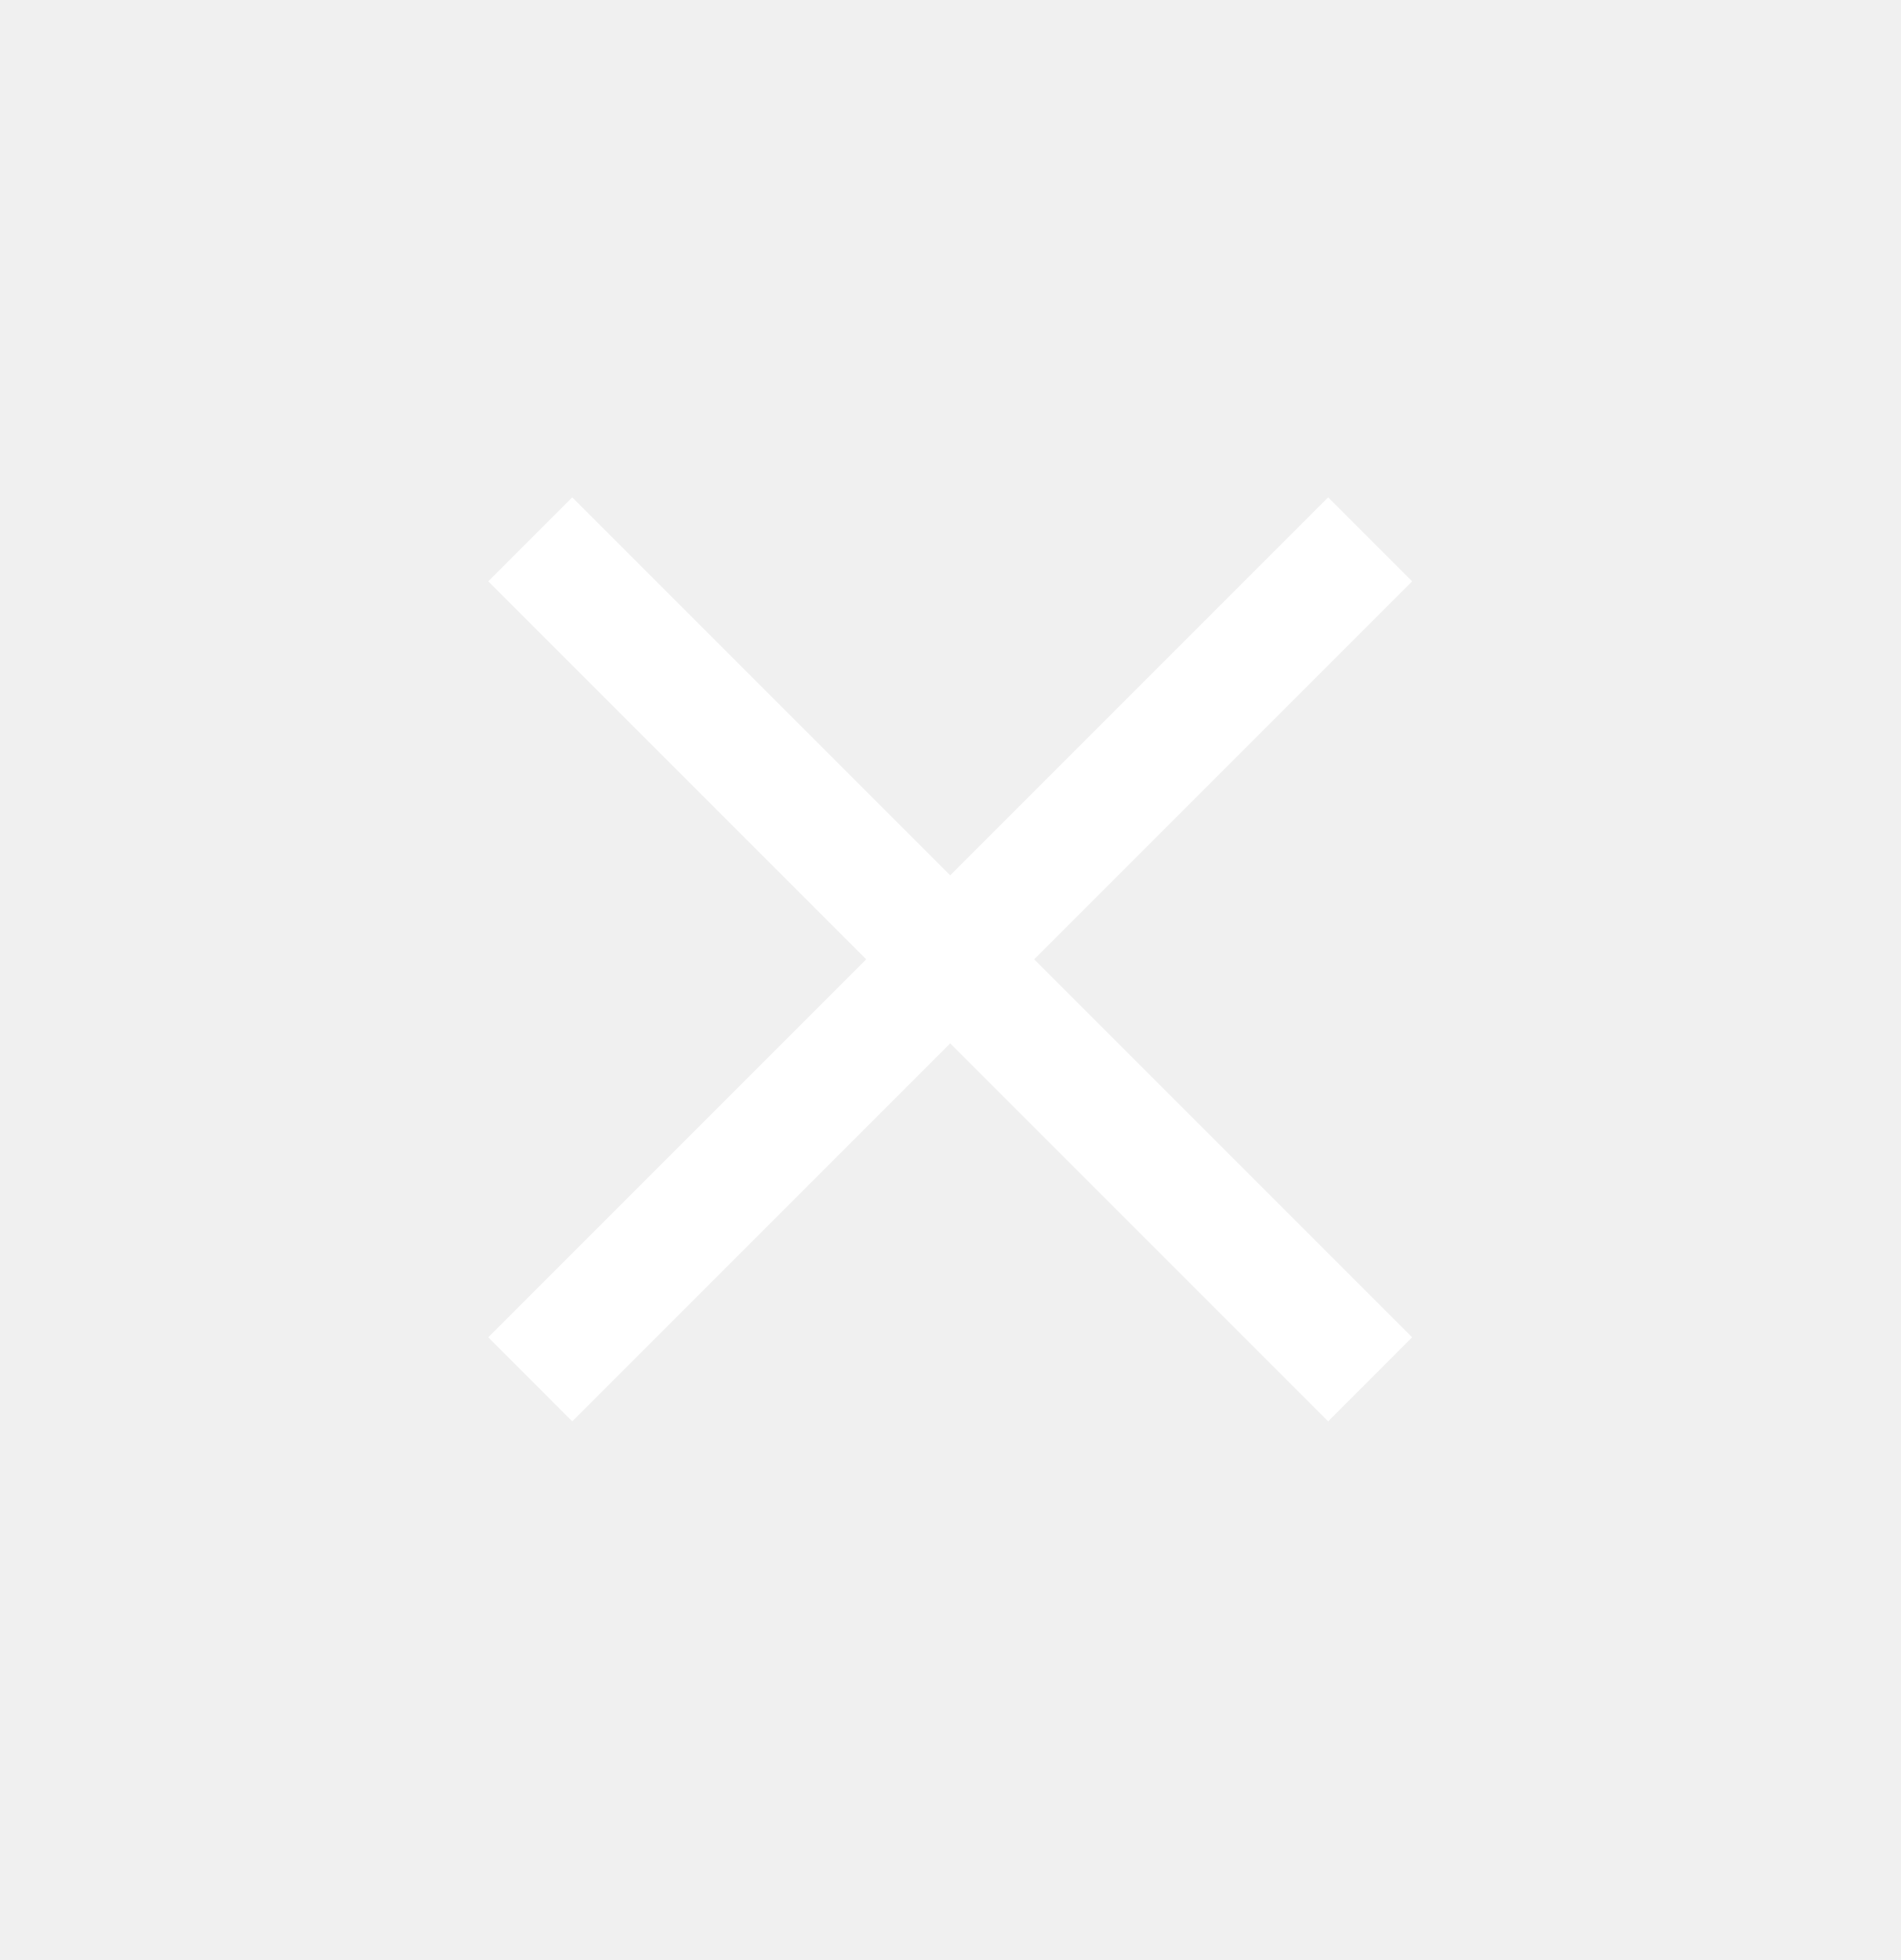
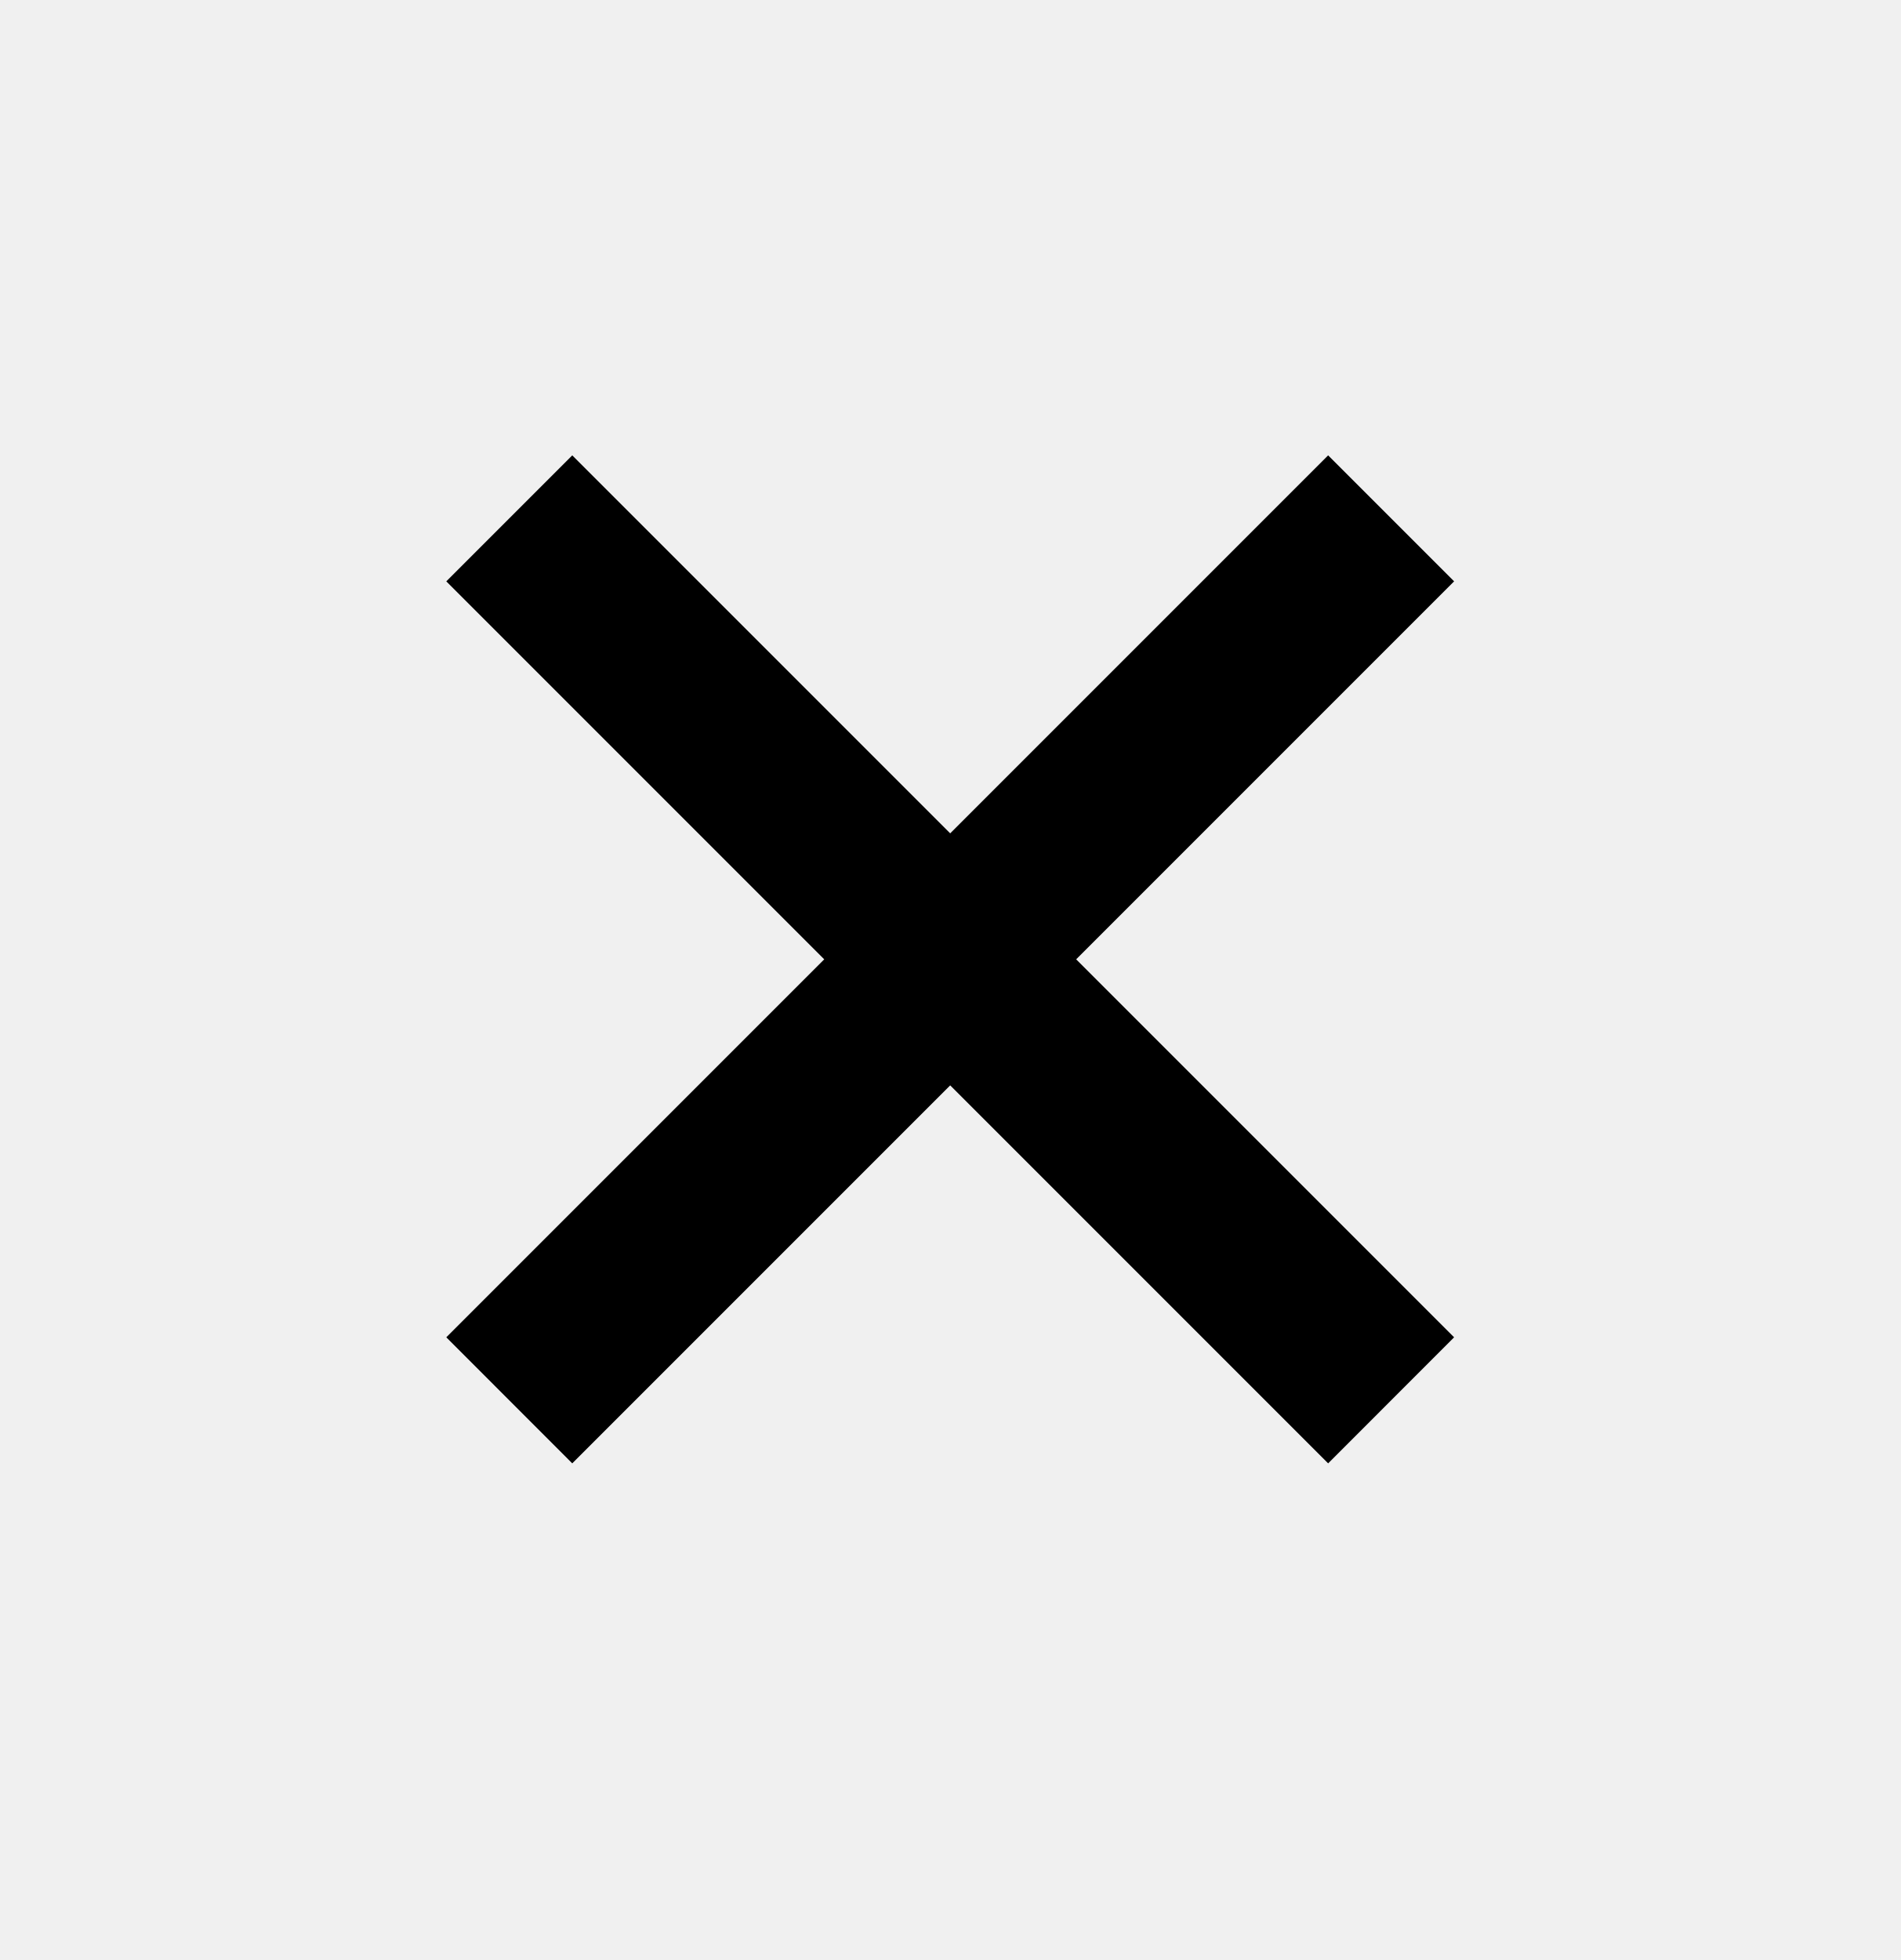
<svg xmlns="http://www.w3.org/2000/svg" width="32" height="33" viewBox="0 0 32 33" fill="none">
-   <path fill-rule="evenodd" clip-rule="evenodd" d="M16 14.738L9.636 8.374L8.222 9.788L14.586 16.152L8.222 22.516L9.636 23.931L16 17.567L22.364 23.931L23.778 22.516L17.414 16.152L23.778 9.788L22.364 8.374L16 14.738Z" fill="white" />
+   <path fill-rule="evenodd" clip-rule="evenodd" d="M16 14.738L9.636 8.374L8.222 9.788L14.586 16.152L8.222 22.516L9.636 23.931L16 17.567L22.364 23.931L23.778 22.516L17.414 16.152L23.778 9.788L22.364 8.374L16 14.738Z" stroke="currentColor" fill="currentColor" />
</svg>
